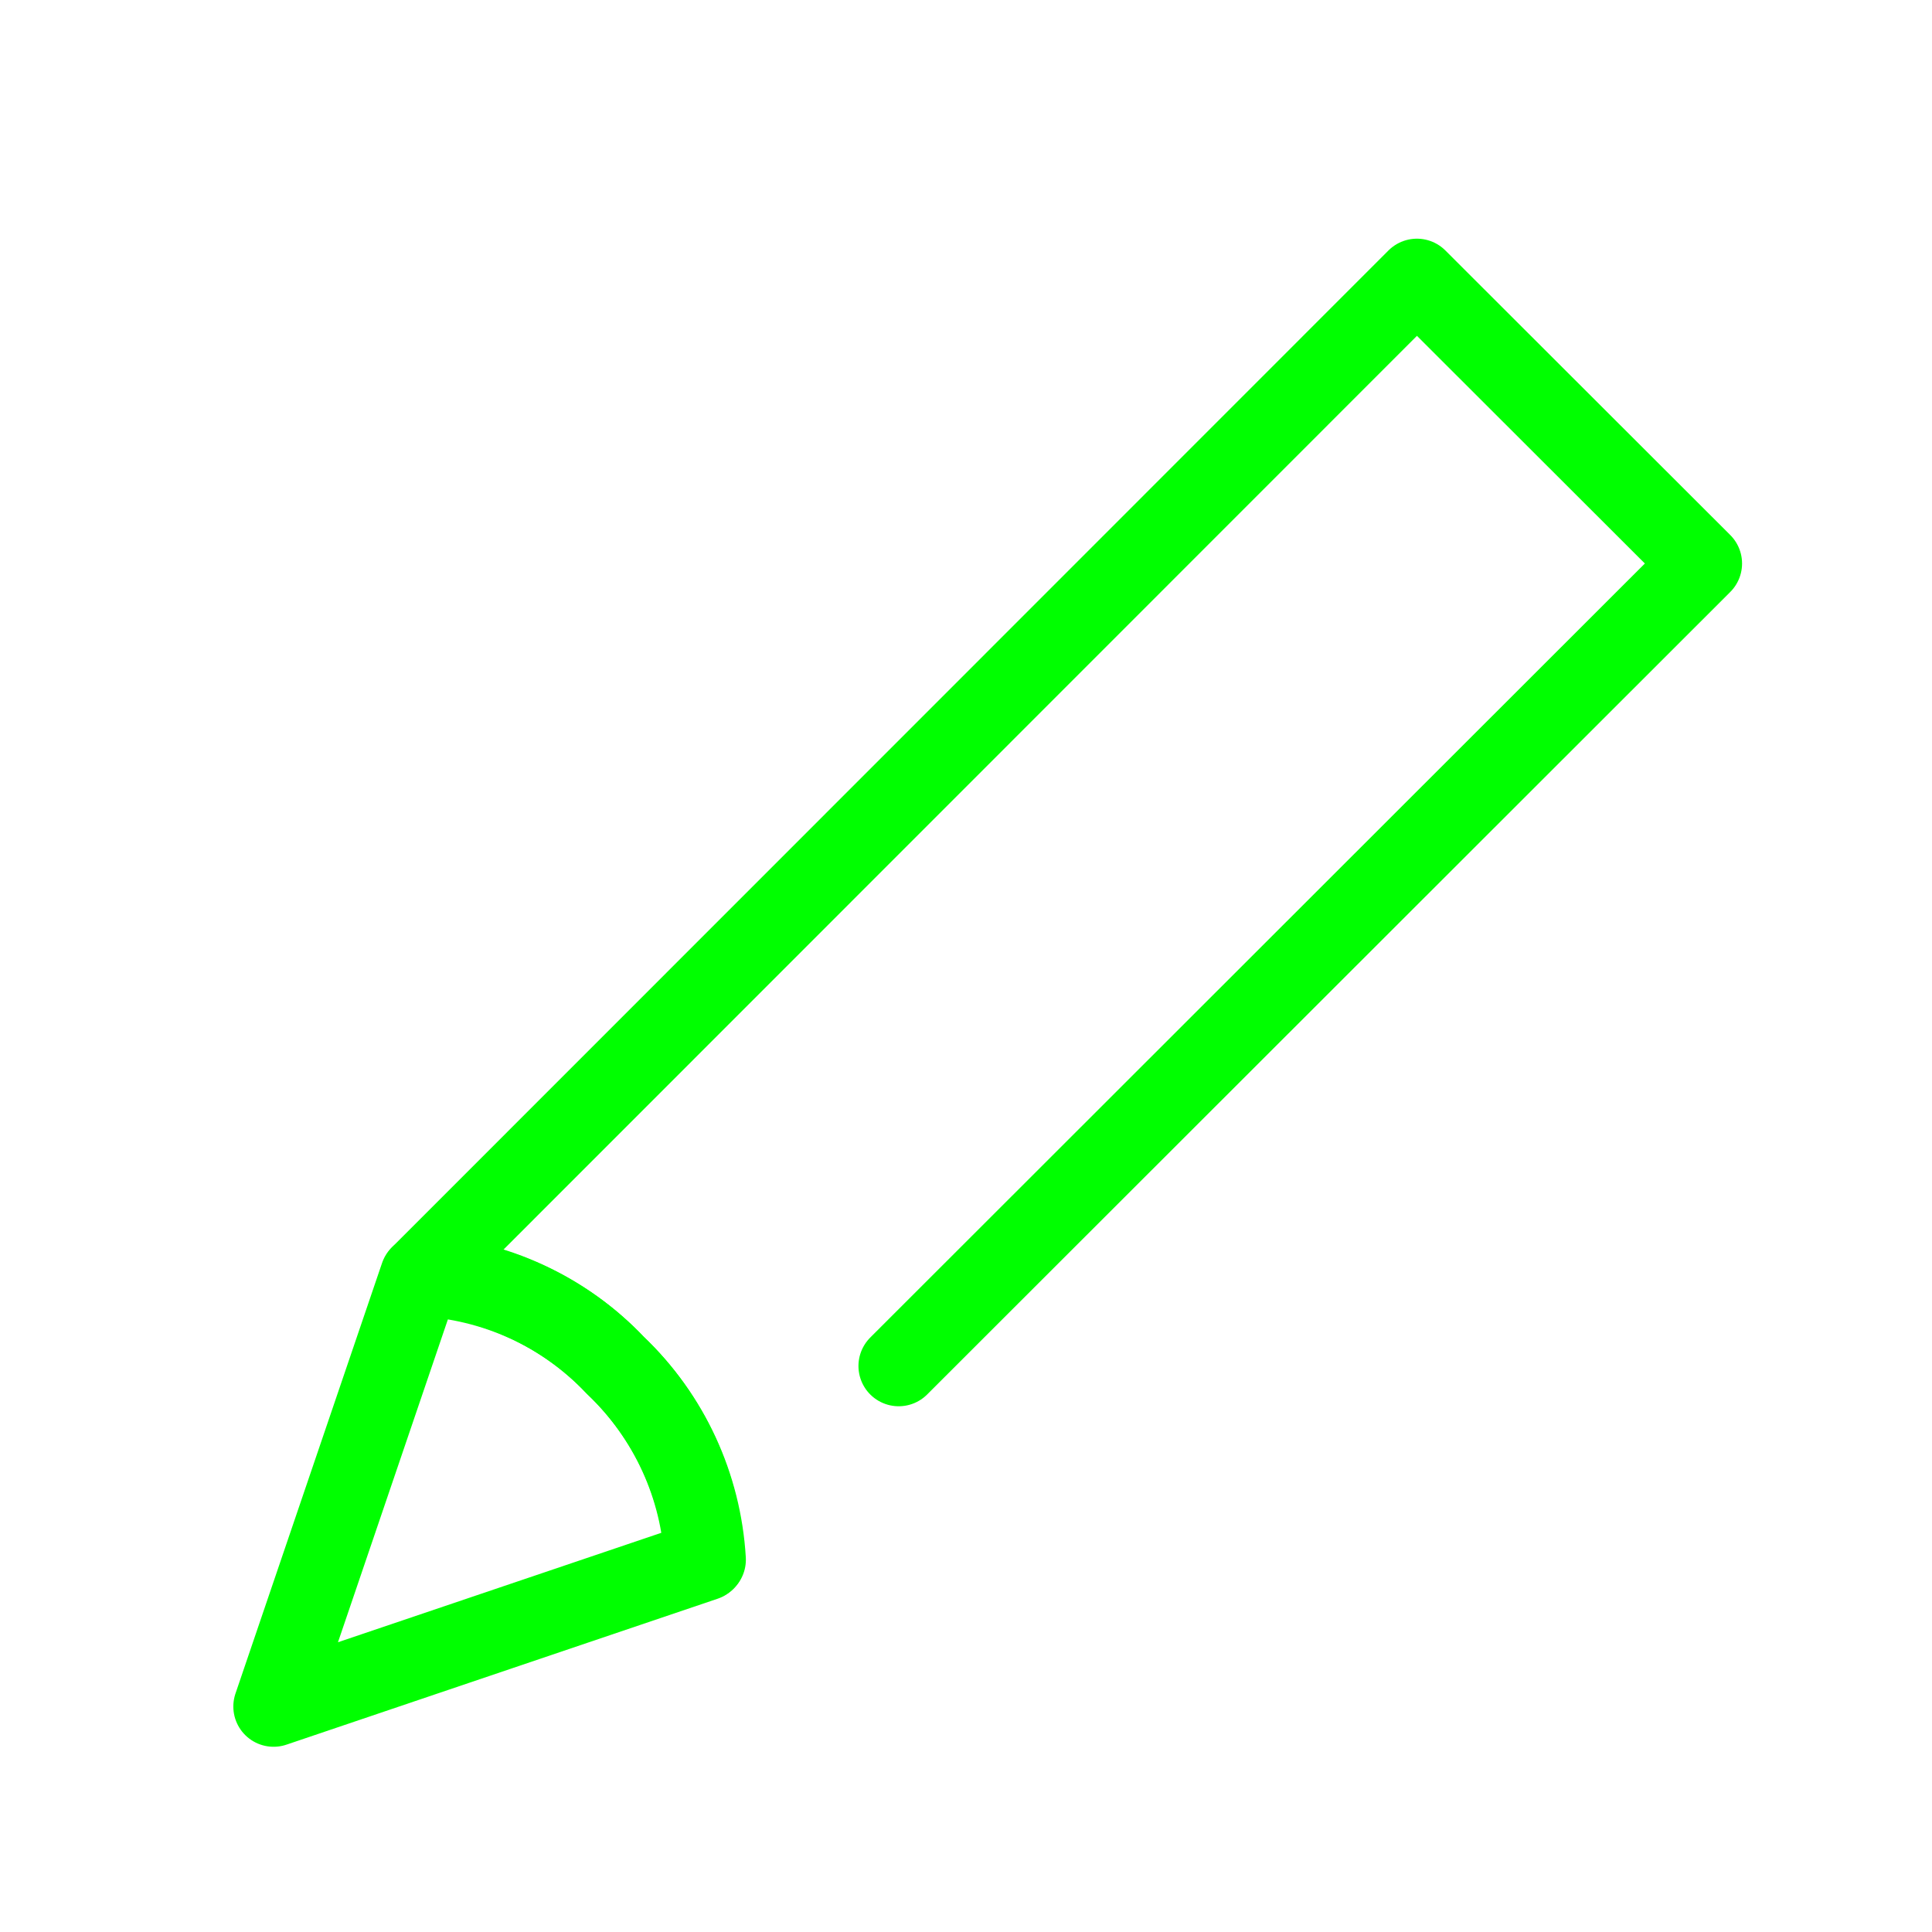
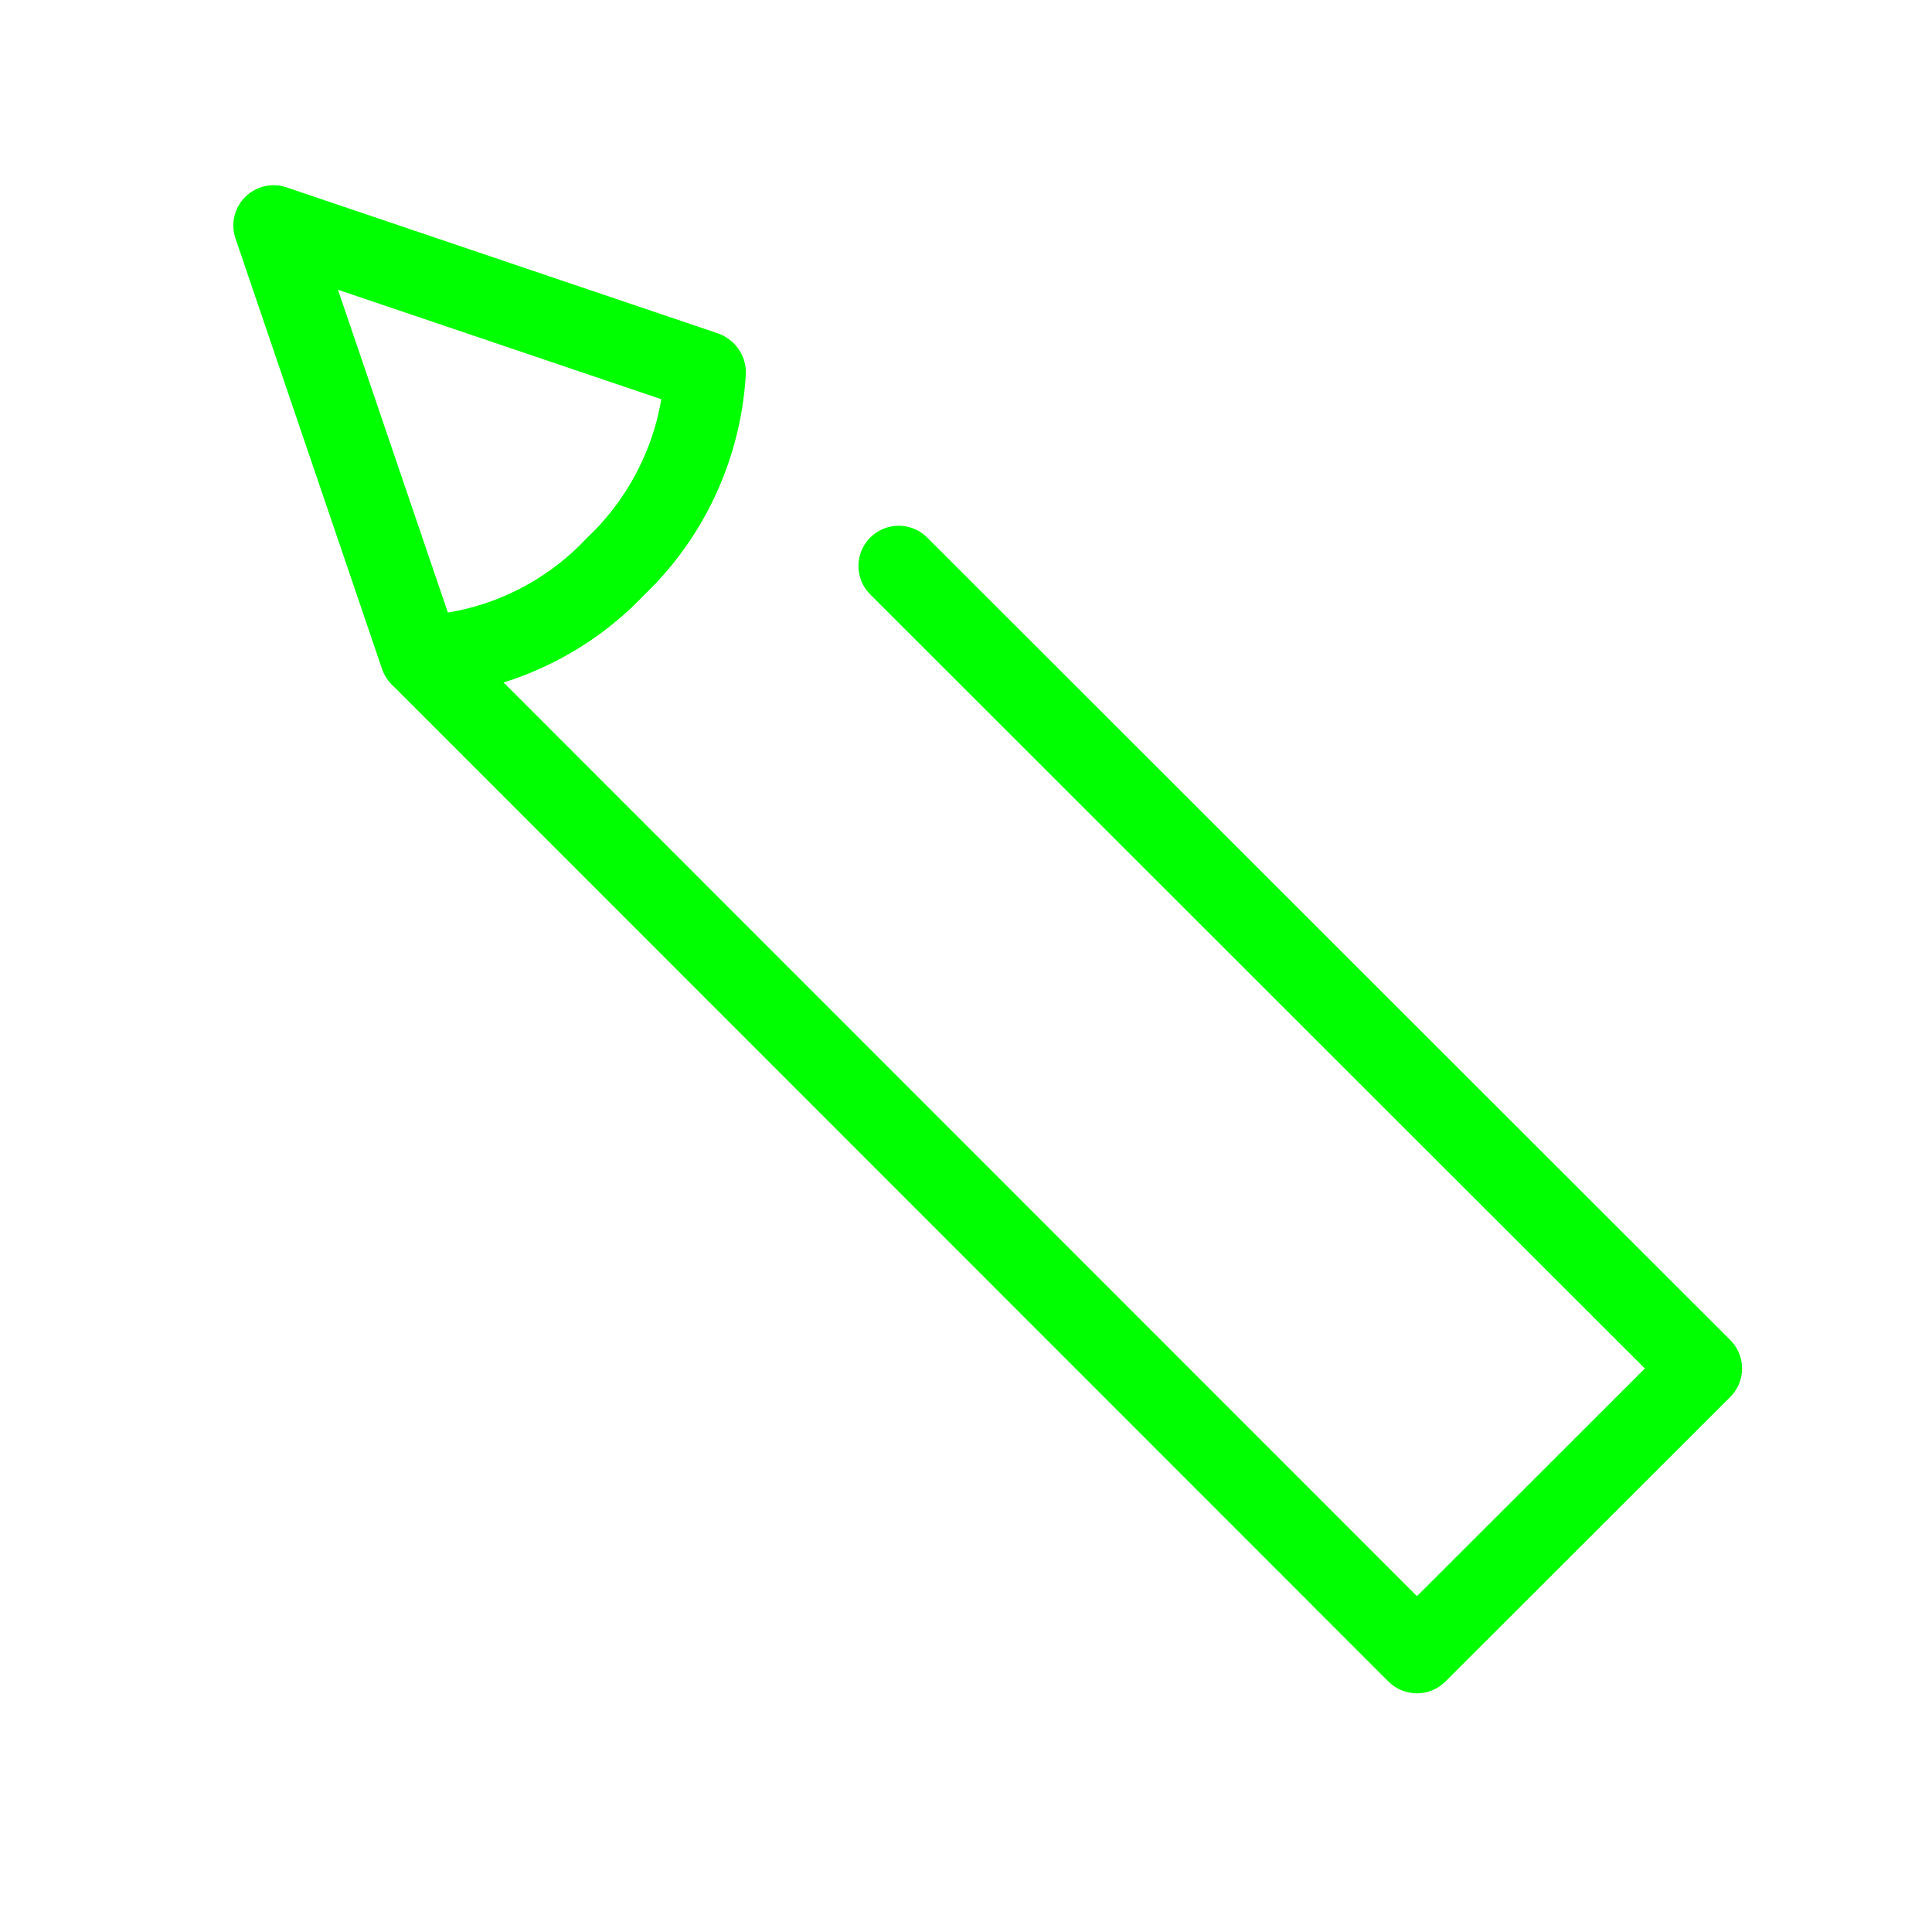
<svg xmlns="http://www.w3.org/2000/svg" width="24px" height="24px" viewBox="0 0 24 24" version="1.1">
  <g id="surface1">
-     <path style="fill:none;stroke-width:2;stroke-linecap:round;stroke-linejoin:round;stroke:rgb(0%,100%,0%);stroke-opacity:1;stroke-miterlimit:4;" d="M 22.328 33.938 L 42.281 14 L 35.203 6.93 L 10.461 31.68 C 12.297 31.781 14.023 32.586 15.289 33.922 C 16.625 35.188 17.422 36.914 17.531 38.75 " transform="matrix(0.5,0,0,0.5,0,0)" />
-     <path style="fill:none;stroke-width:2;stroke-linecap:round;stroke-linejoin:round;stroke:rgb(0%,100%,0%);stroke-opacity:1;stroke-miterlimit:4;" d="M 17.508 38.773 C 17.422 36.93 16.625 35.195 15.289 33.922 C 14.023 32.578 12.281 31.789 10.438 31.703 L 6.797 42.398 Z M 17.508 38.773 " transform="matrix(0.5,0,0,0.5,0,0)" />
+     <path style="fill:none;stroke-width:2;stroke-linecap:round;stroke-linejoin:round;stroke:rgb(0%,100%,0%);stroke-opacity:1;stroke-miterlimit:4;" d="M 22.328 33.938 L 42.281 14 L 35.203 6.93 L 10.461 31.68 C 12.297 31.781 14.023 32.586 15.289 33.922 C 16.625 35.188 17.422 36.914 17.531 38.75 " transform="matrix(0.5,0,0,-0.5,0,24)" />
+     <path style="fill:none;stroke-width:2;stroke-linecap:round;stroke-linejoin:round;stroke:rgb(0%,100%,0%);stroke-opacity:1;stroke-miterlimit:4;" d="M 17.508 38.773 C 17.422 36.93 16.625 35.195 15.289 33.922 C 14.023 32.578 12.281 31.789 10.438 31.703 L 6.797 42.398 Z M 17.508 38.773 " transform="matrix(0.5,0,0,-0.5,0,24)" />
  </g>
</svg>
